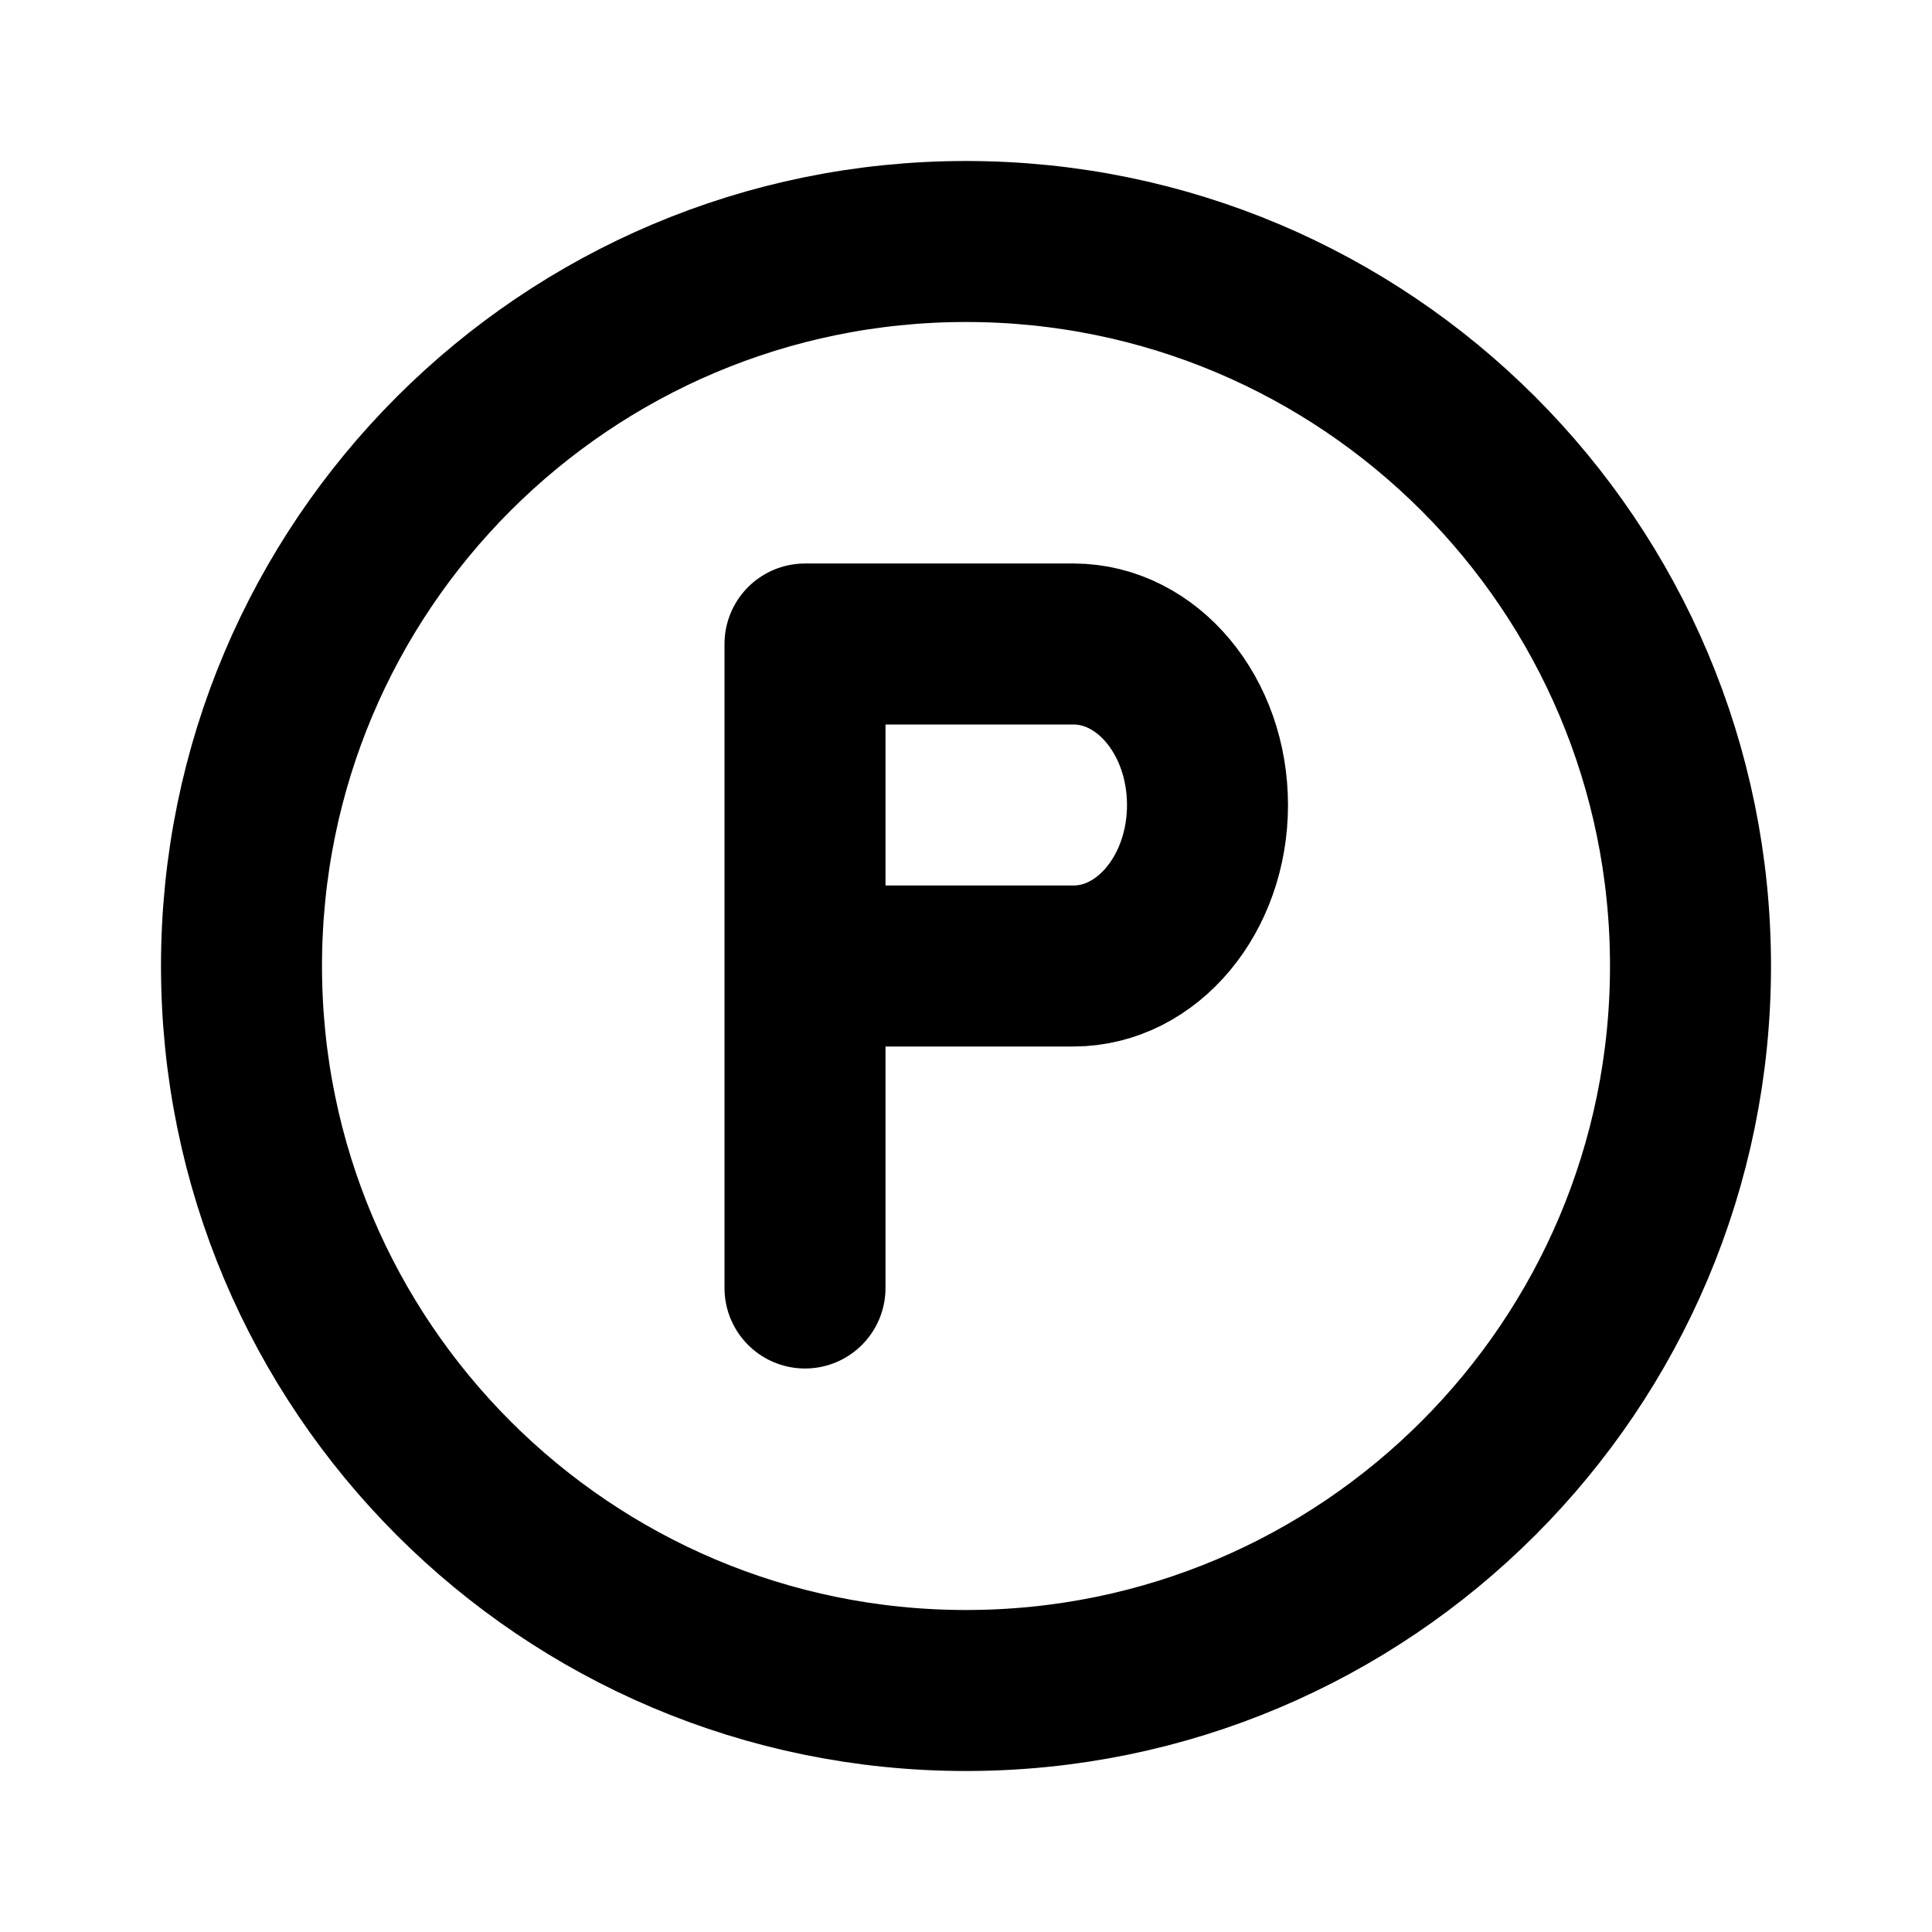
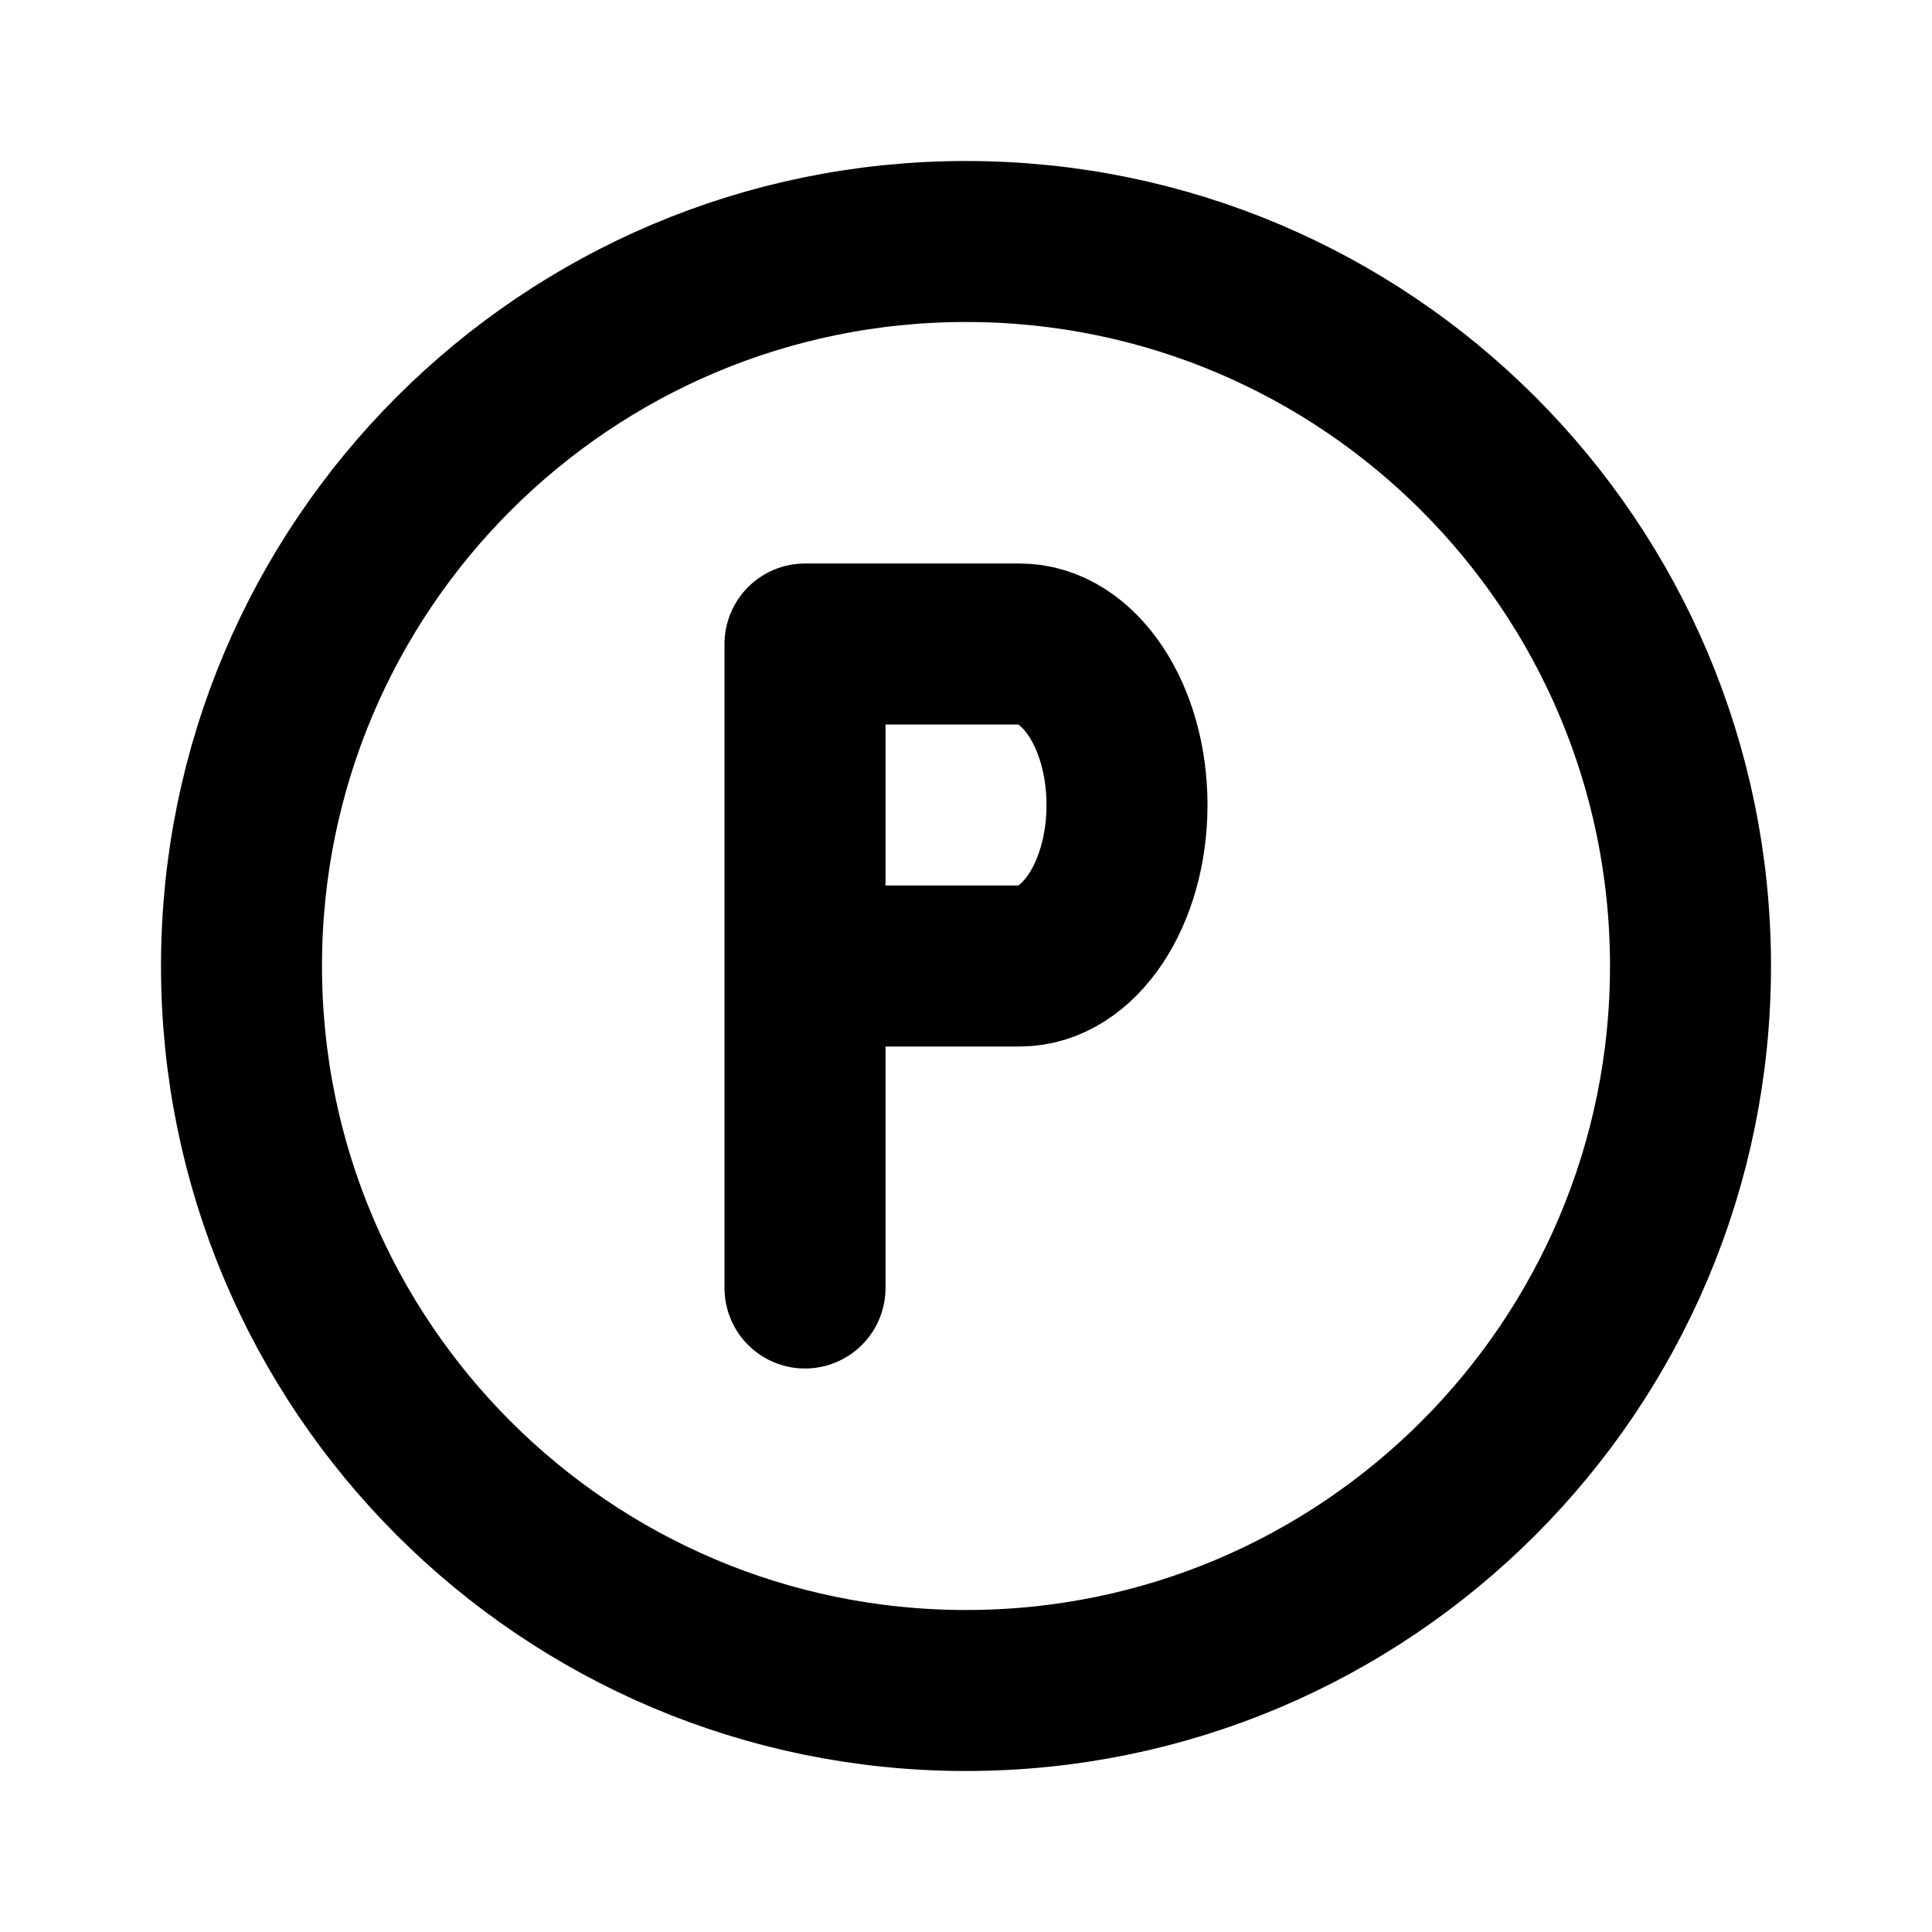
<svg xmlns="http://www.w3.org/2000/svg" width="24" height="24" viewBox="0 0 24 24" fill="none" stroke="currentColor" stroke-width="2" stroke-linecap="round" stroke-linejoin="round">
  <path stroke="none" d="M0 0h24v24H0z" fill="none" />
-   <path d="M10 16v-8h3.334c.92 0 1.666 .895 1.666 2s-.746 2 -1.666 2h-3.334" />
+   <path d="M10 16v-8h2.667c.736 0 1.333 .895 1.333 2s-.597 2 -1.333 2h-2.667" />
  <path d="M3 12a9 9 0 1 0 18 0a9 9 0 0 0 -18 0" />
</svg>
